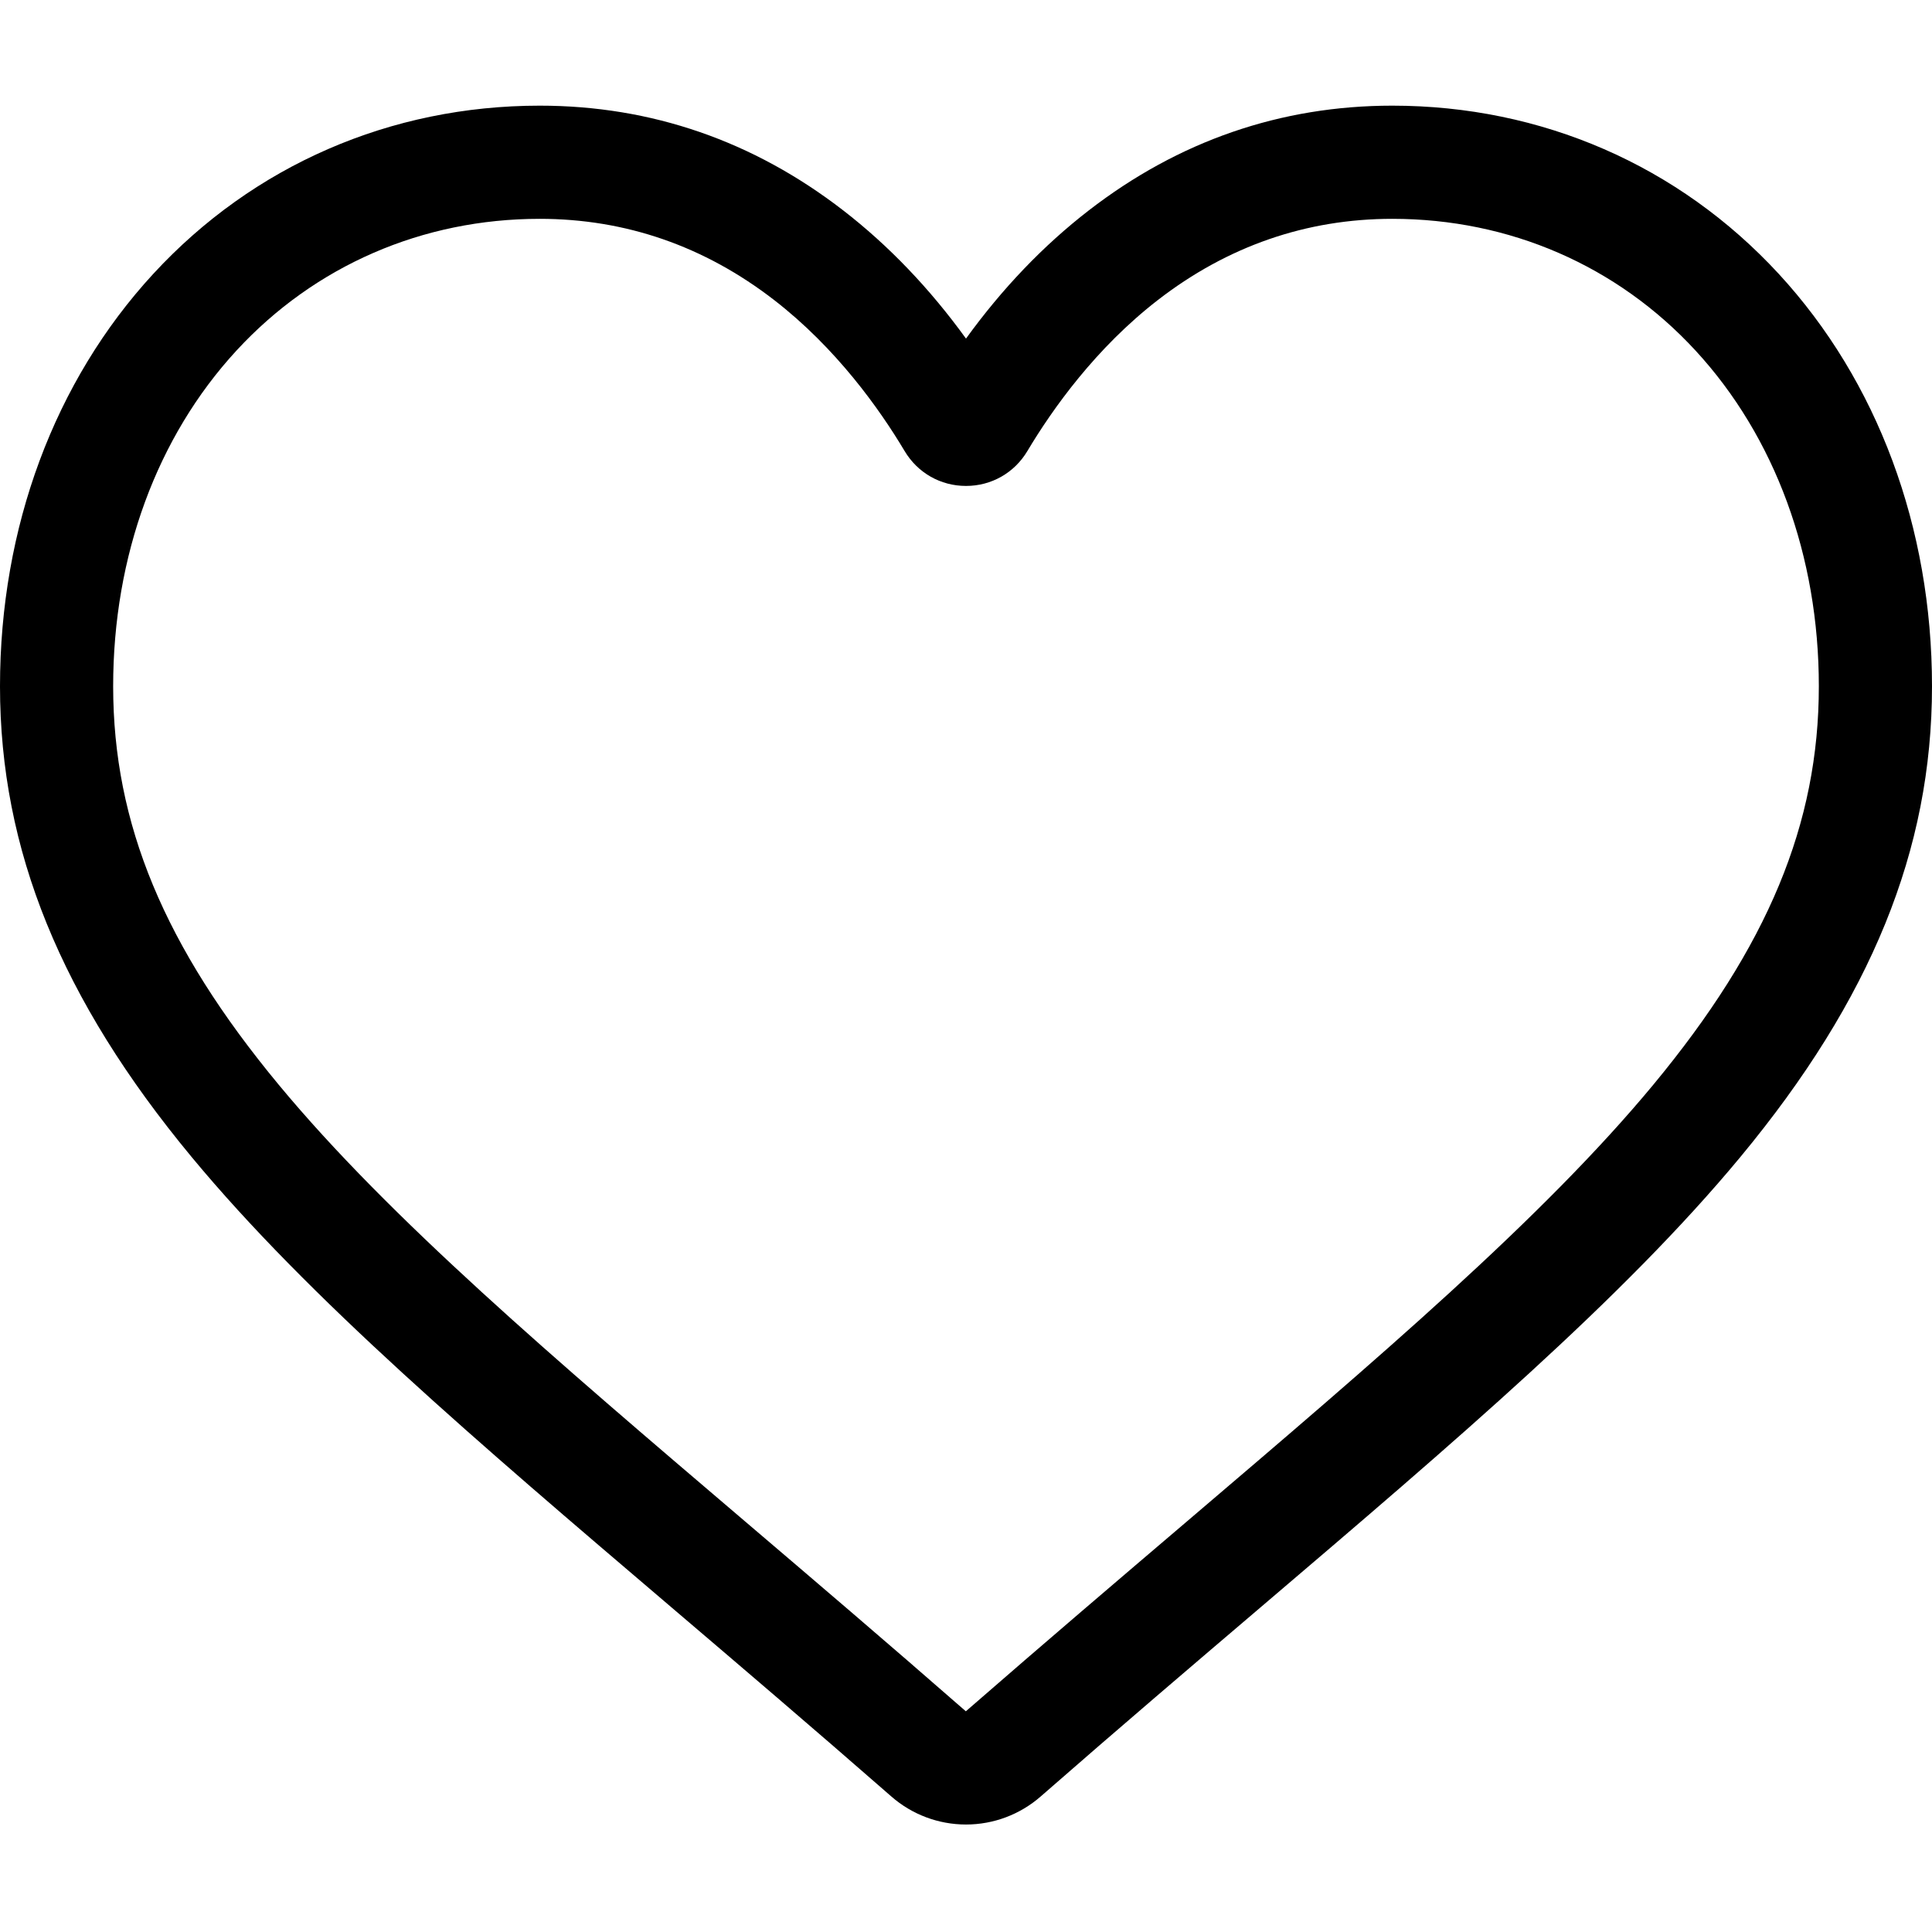
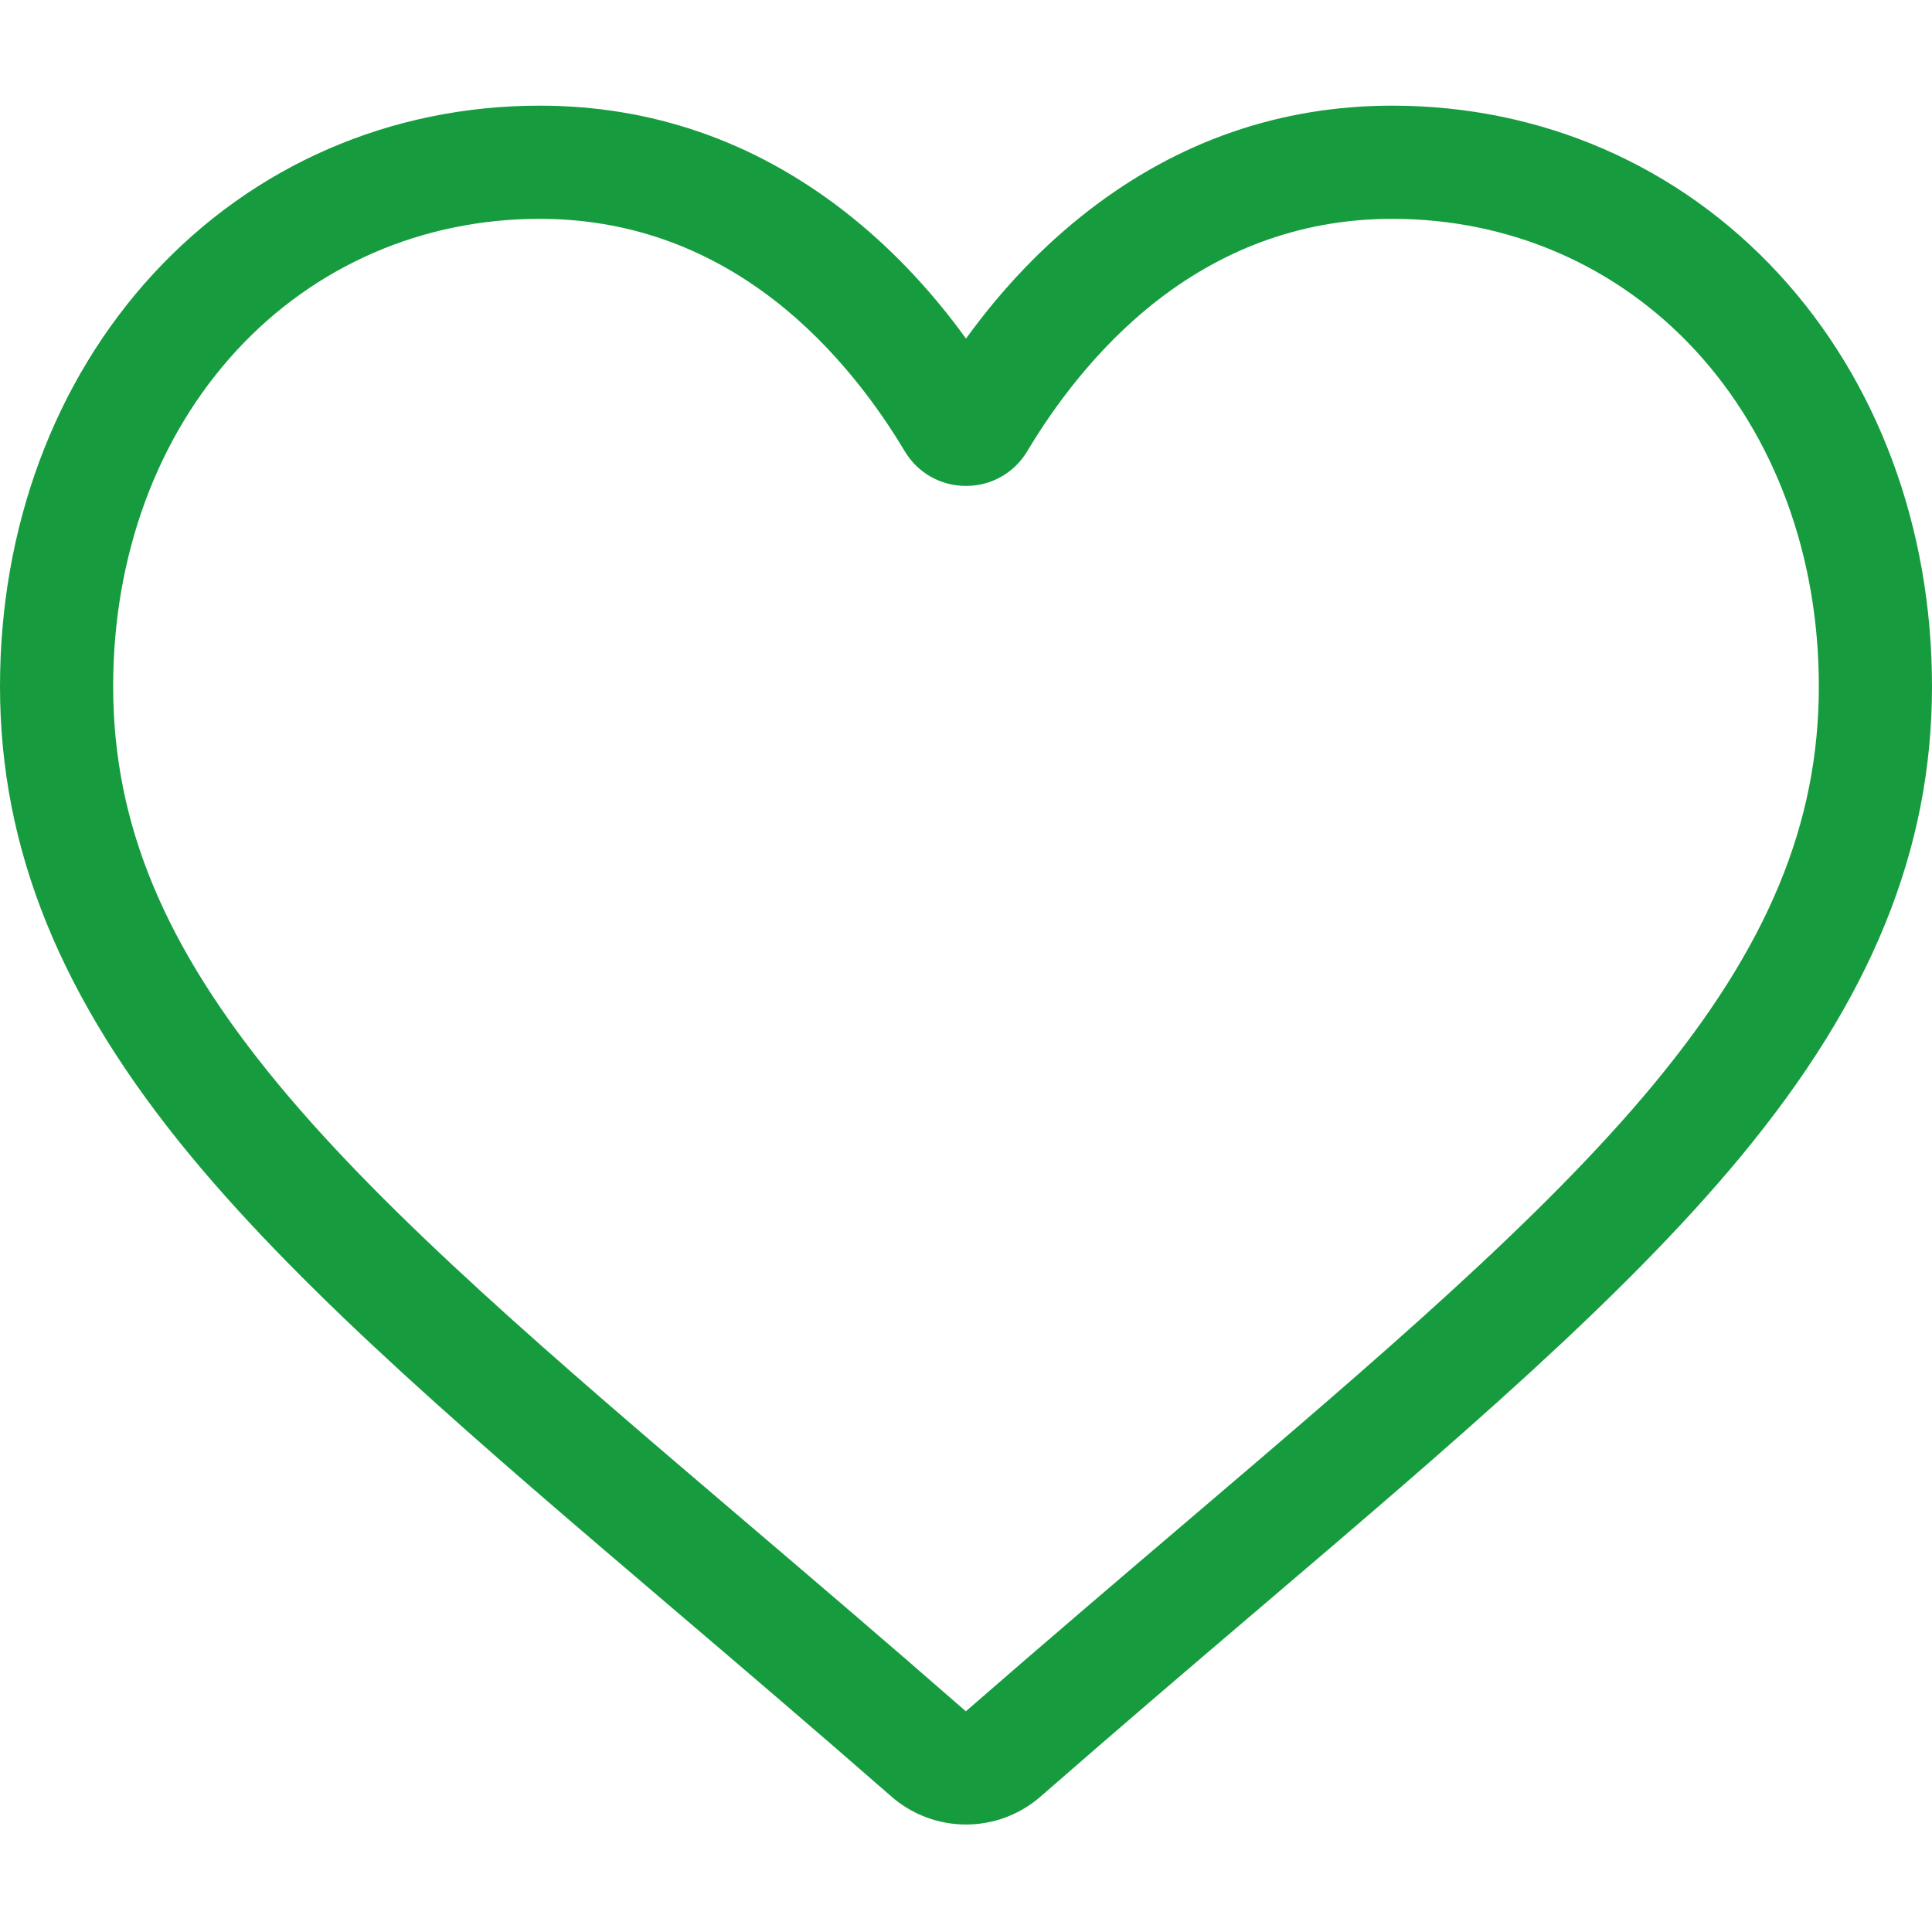
- <svg xmlns="http://www.w3.org/2000/svg" viewBox="0 -28 512.001 512" width="1.8em" height="1.8em" fill="currentColor">
+ <svg xmlns="http://www.w3.org/2000/svg" viewBox="0 -28 512.001 512" width="1.8em" height="1.8em" fill="#169c3e">
  <path d="M256 455.516c-7.29 0-14.316-2.641-19.793-7.438-20.684-18.086-40.625-35.082-58.219-50.074l-.09-.078c-51.582-43.957-96.125-81.918-127.117-119.313C16.137 236.81 0 197.172 0 153.871c0-42.07 14.426-80.883 40.617-109.293C67.121 15.832 103.488 0 143.031 0c29.555 0 56.621 9.344 80.446 27.77C235.5 37.07 246.398 48.453 256 61.73c9.605-13.277 20.5-24.66 32.527-33.96C312.352 9.344 339.418 0 368.973 0c39.539 0 75.91 15.832 102.414 44.578C497.578 72.988 512 111.801 512 153.871c0 43.3-16.133 82.938-50.777 124.738-30.993 37.399-75.532 75.356-127.106 119.309-17.625 15.016-37.597 32.039-58.328 50.168a30.046 30.046 0 0 1-19.789 7.43zM143.031 29.992c-31.066 0-59.605 12.399-80.367 34.914-21.07 22.856-32.676 54.45-32.676 88.965 0 36.418 13.535 68.988 43.883 105.606 29.332 35.394 72.961 72.574 123.477 115.625l.093.078c17.66 15.05 37.68 32.113 58.516 50.332 20.961-18.254 41.012-35.344 58.707-50.418 50.512-43.051 94.137-80.223 123.469-115.617 30.344-36.618 43.879-69.188 43.879-105.606 0-34.516-11.606-66.11-32.676-88.965-20.758-22.515-49.3-34.914-80.363-34.914-22.758 0-43.653 7.235-62.102 21.5-16.441 12.719-27.894 28.797-34.61 40.047-3.452 5.785-9.53 9.238-16.261 9.238s-12.809-3.453-16.262-9.238c-6.71-11.25-18.164-27.328-34.61-40.047-18.448-14.265-39.343-21.5-62.097-21.5zm0 0" />
</svg>
